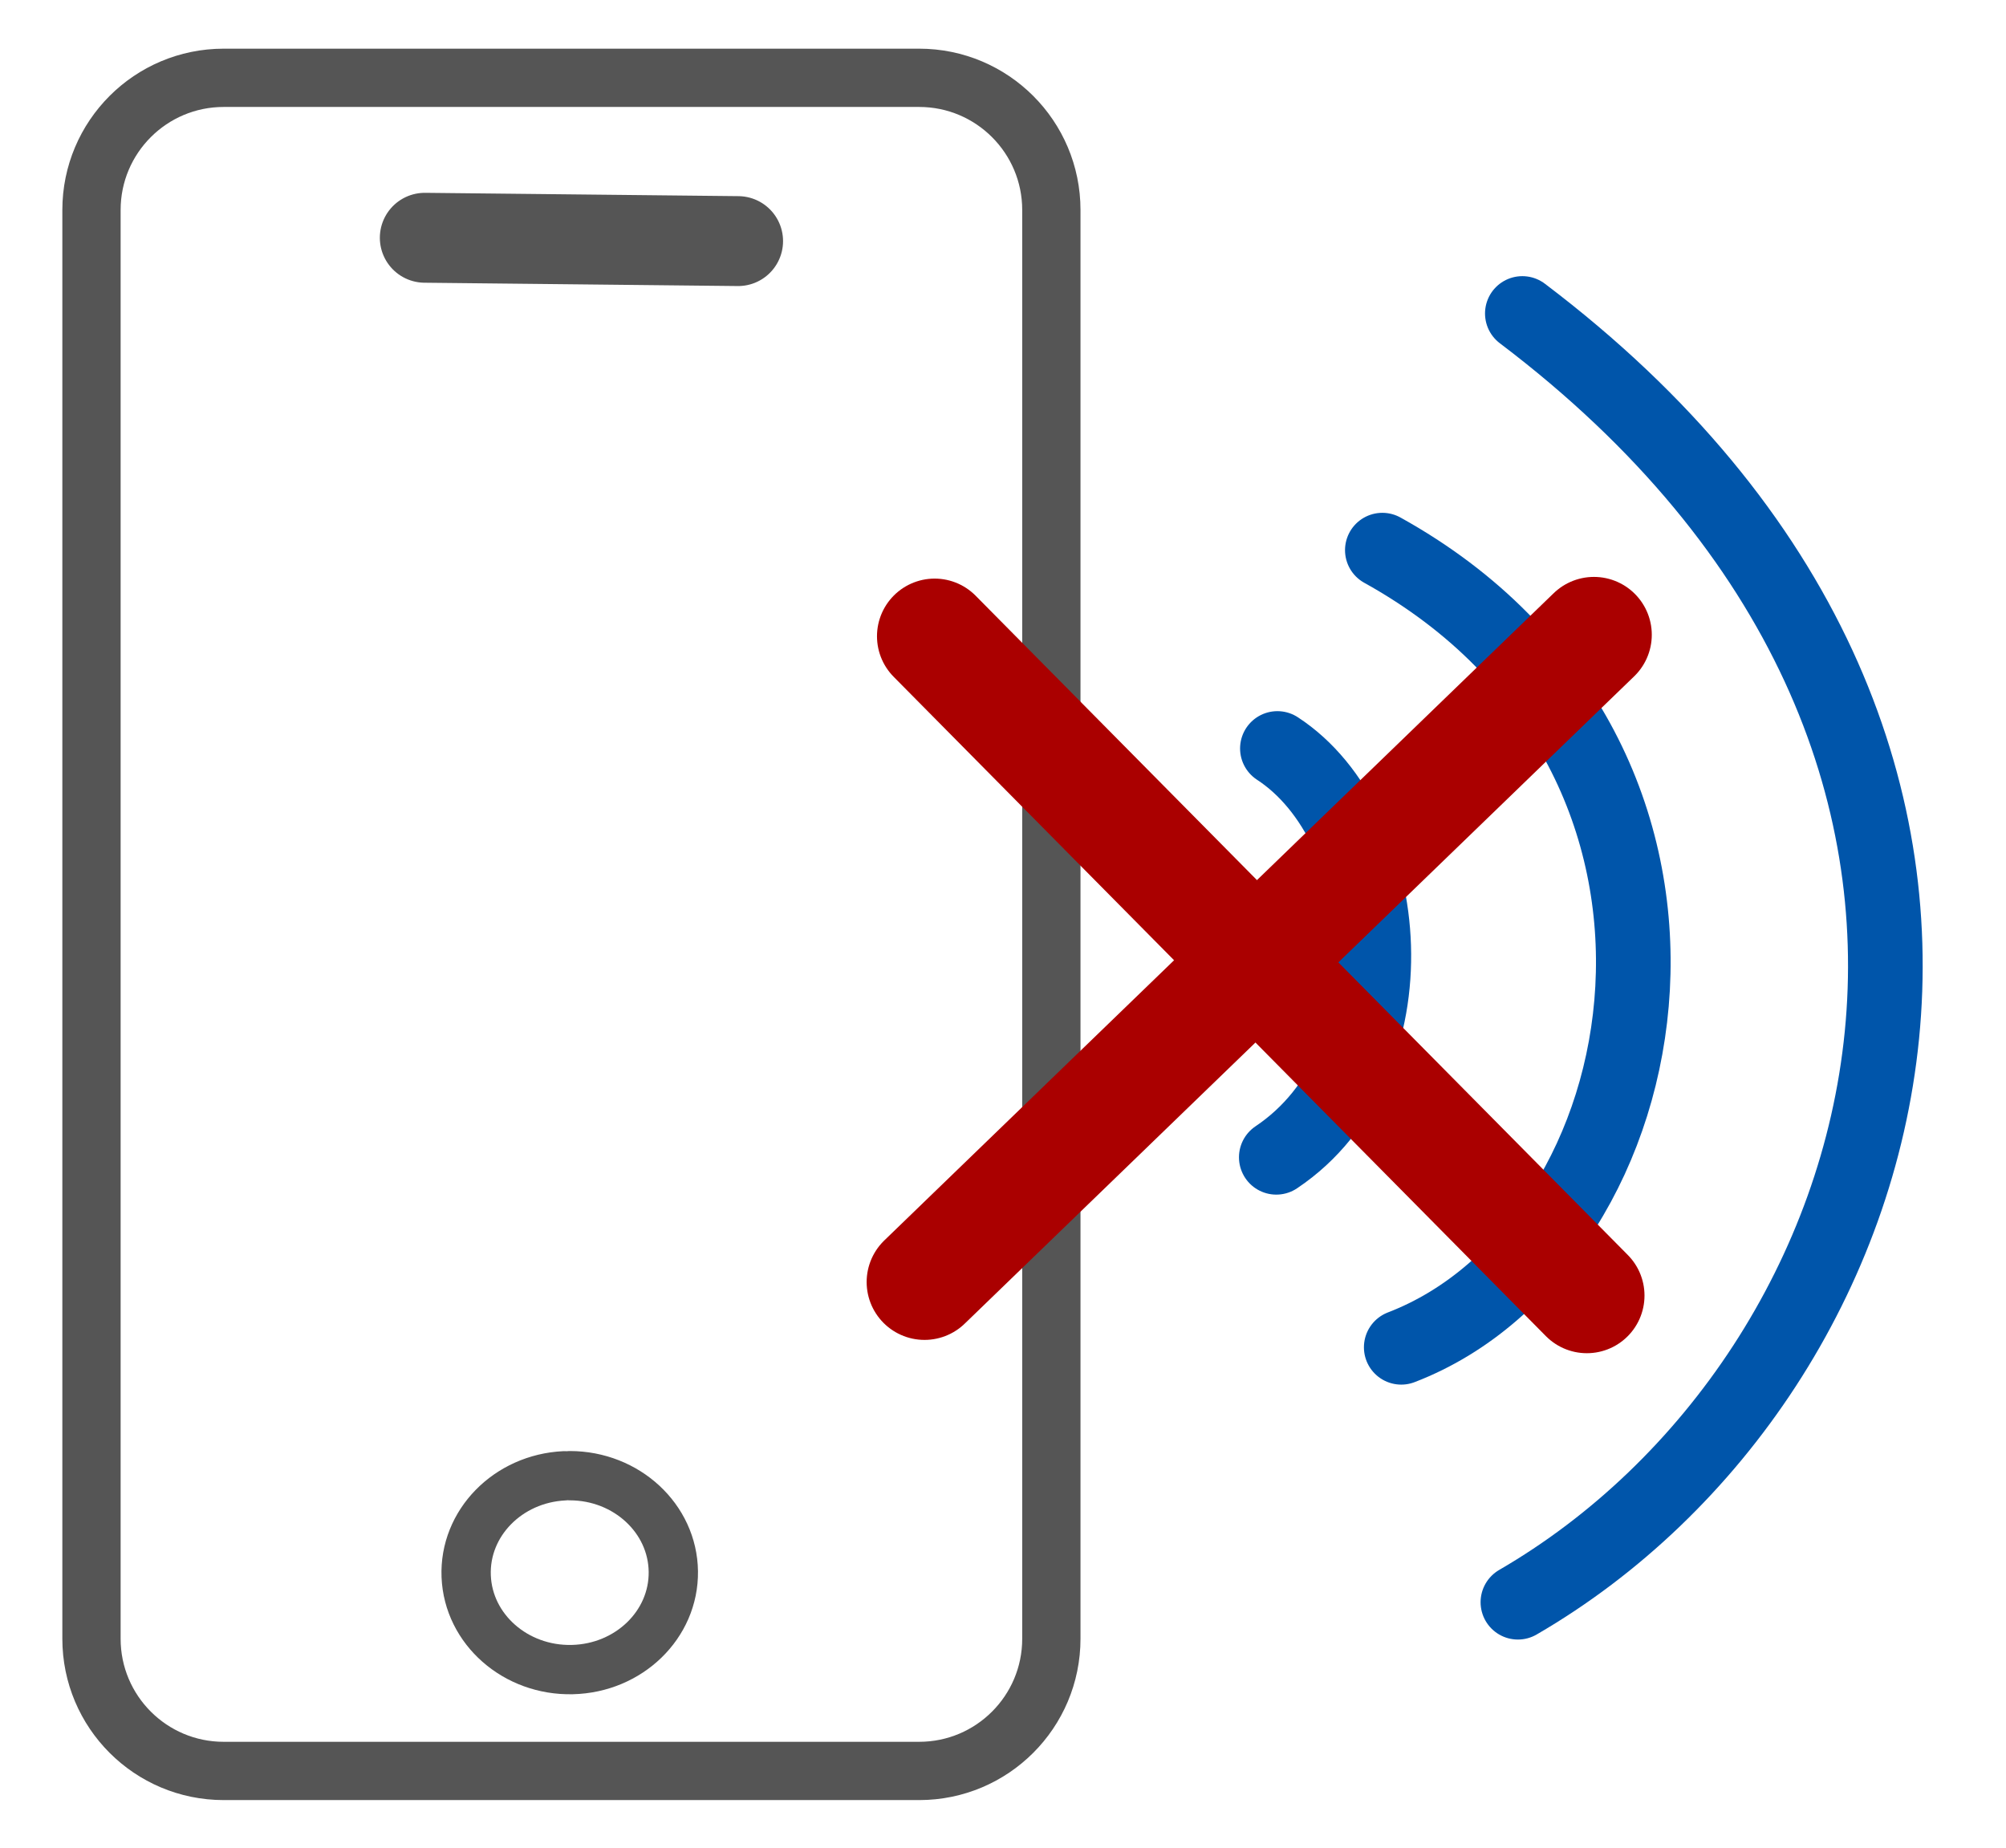
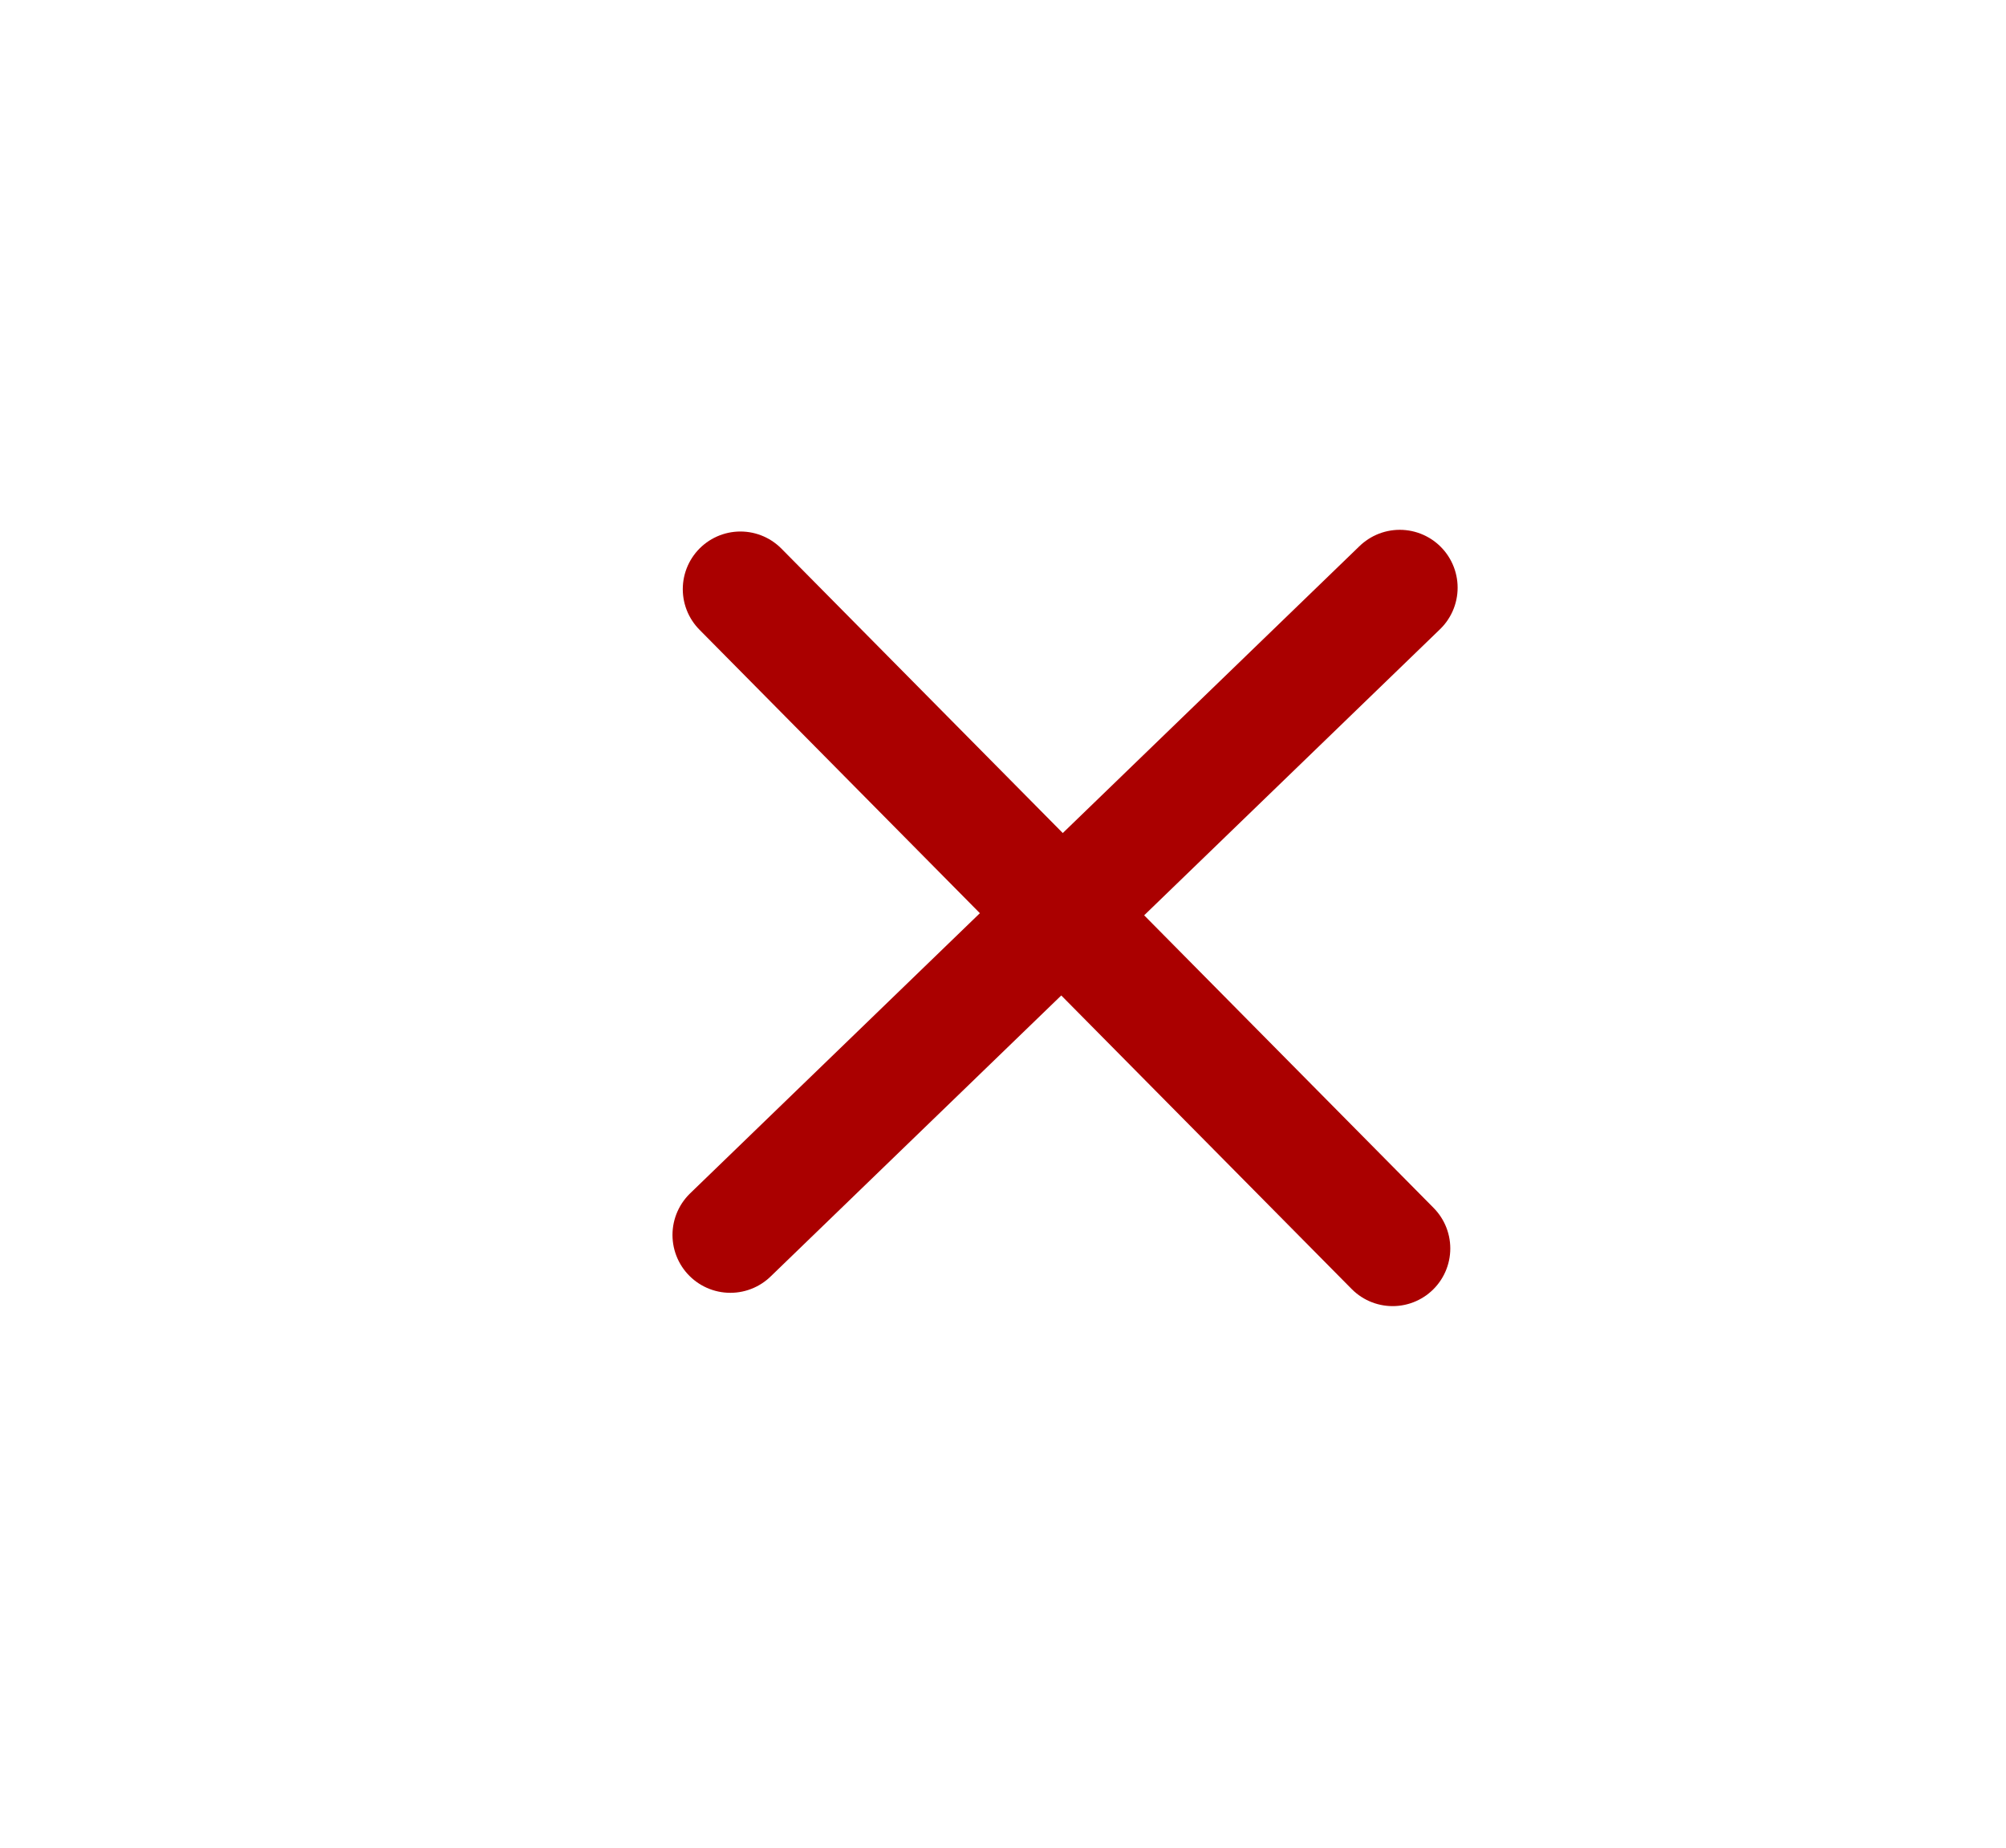
<svg xmlns="http://www.w3.org/2000/svg" width="38" height="35" viewBox="0 0 38 35" id="svg2" version="1.1">
  <defs id="defs4" />
  <g id="layer1" transform="translate(0,-1017.362)">
-     <rect style="fill:none;fill-opacity:1;stroke:#555555;stroke-width:1.104;stroke-linecap:round;stroke-linejoin:miter;stroke-miterlimit:4;stroke-dasharray:none;stroke-opacity:1" id="rect4983" width="18.183" height="32.072" x="1.733" y="1018.836" ry="2.504" />
-     <path style="fill:none;fill-rule:evenodd;stroke:#555555;stroke-width:1.703;stroke-linecap:round;stroke-linejoin:miter;stroke-miterlimit:4;stroke-dasharray:none;stroke-opacity:1" d="m 8.047,1021.866 5.935,0.063" id="path4987" />
-     <path style="fill:none;fill-opacity:1;stroke:#555555;stroke-width:0.934;stroke-linecap:round;stroke-linejoin:miter;stroke-miterlimit:4;stroke-dasharray:none;stroke-opacity:1" id="path4989" d="m 10.795,1045.315 a 1.963,1.837 0 0 1 1.96,1.815 1.963,1.837 0 0 1 -1.914,1.858 1.963,1.837 0 0 1 -2.01,-1.767 1.963,1.837 0 0 1 1.862,-1.904" />
-     <path style="fill:none;fill-rule:evenodd;stroke:#0055aa;stroke-width:1.414px;stroke-linecap:round;stroke-linejoin:miter;stroke-opacity:1" d="m 24.177,1039.284 c 2.66,-1.781 2.253,-6.288 0.021,-7.744" id="path5043" />
-     <path id="path5045" d="m 26.544,1042.883 c 5.058,-1.944 6.748,-11.158 -0.358,-15.1" style="fill:none;fill-rule:evenodd;stroke:#0055aa;stroke-width:1.414px;stroke-linecap:round;stroke-linejoin:miter;stroke-opacity:1" />
-     <path style="fill:none;fill-rule:evenodd;stroke:#0055aa;stroke-width:1.414px;stroke-linecap:round;stroke-linejoin:miter;stroke-opacity:1" d="m 28.754,1047.712 c 7.424,-4.305 10.936,-16.204 0.084,-24.412" id="path5047" />
-     <path style="fill:none;fill-rule:evenodd;stroke:#aa0000;stroke-width:2.184;stroke-linecap:round;stroke-linejoin:miter;stroke-miterlimit:4;stroke-dasharray:none;stroke-opacity:1" d="m 17.705,1029.414 12.355,12.489" id="path5125" />
-     <path id="path5129" d="m 30.194,1029.386 -12.681,12.261" style="fill:none;fill-rule:evenodd;stroke:#aa0000;stroke-width:2.192;stroke-linecap:round;stroke-linejoin:miter;stroke-miterlimit:4;stroke-dasharray:none;stroke-opacity:1" />
+     <path style="fill:none;fill-rule:evenodd;stroke:#aa0000;stroke-width:2.184;stroke-linecap:round;stroke-linejoin:miter;stroke-miterlimit:4;stroke-dasharray:none;stroke-opacity:1" d="m 14.026,1028.522 12.355,12.489" id="path5125" />
+     <path id="path5129" d="m 26.516,1028.494 -12.681,12.261" style="fill:none;fill-rule:evenodd;stroke:#aa0000;stroke-width:2.192;stroke-linecap:round;stroke-linejoin:miter;stroke-miterlimit:4;stroke-dasharray:none;stroke-opacity:1" />
  </g>
</svg>
